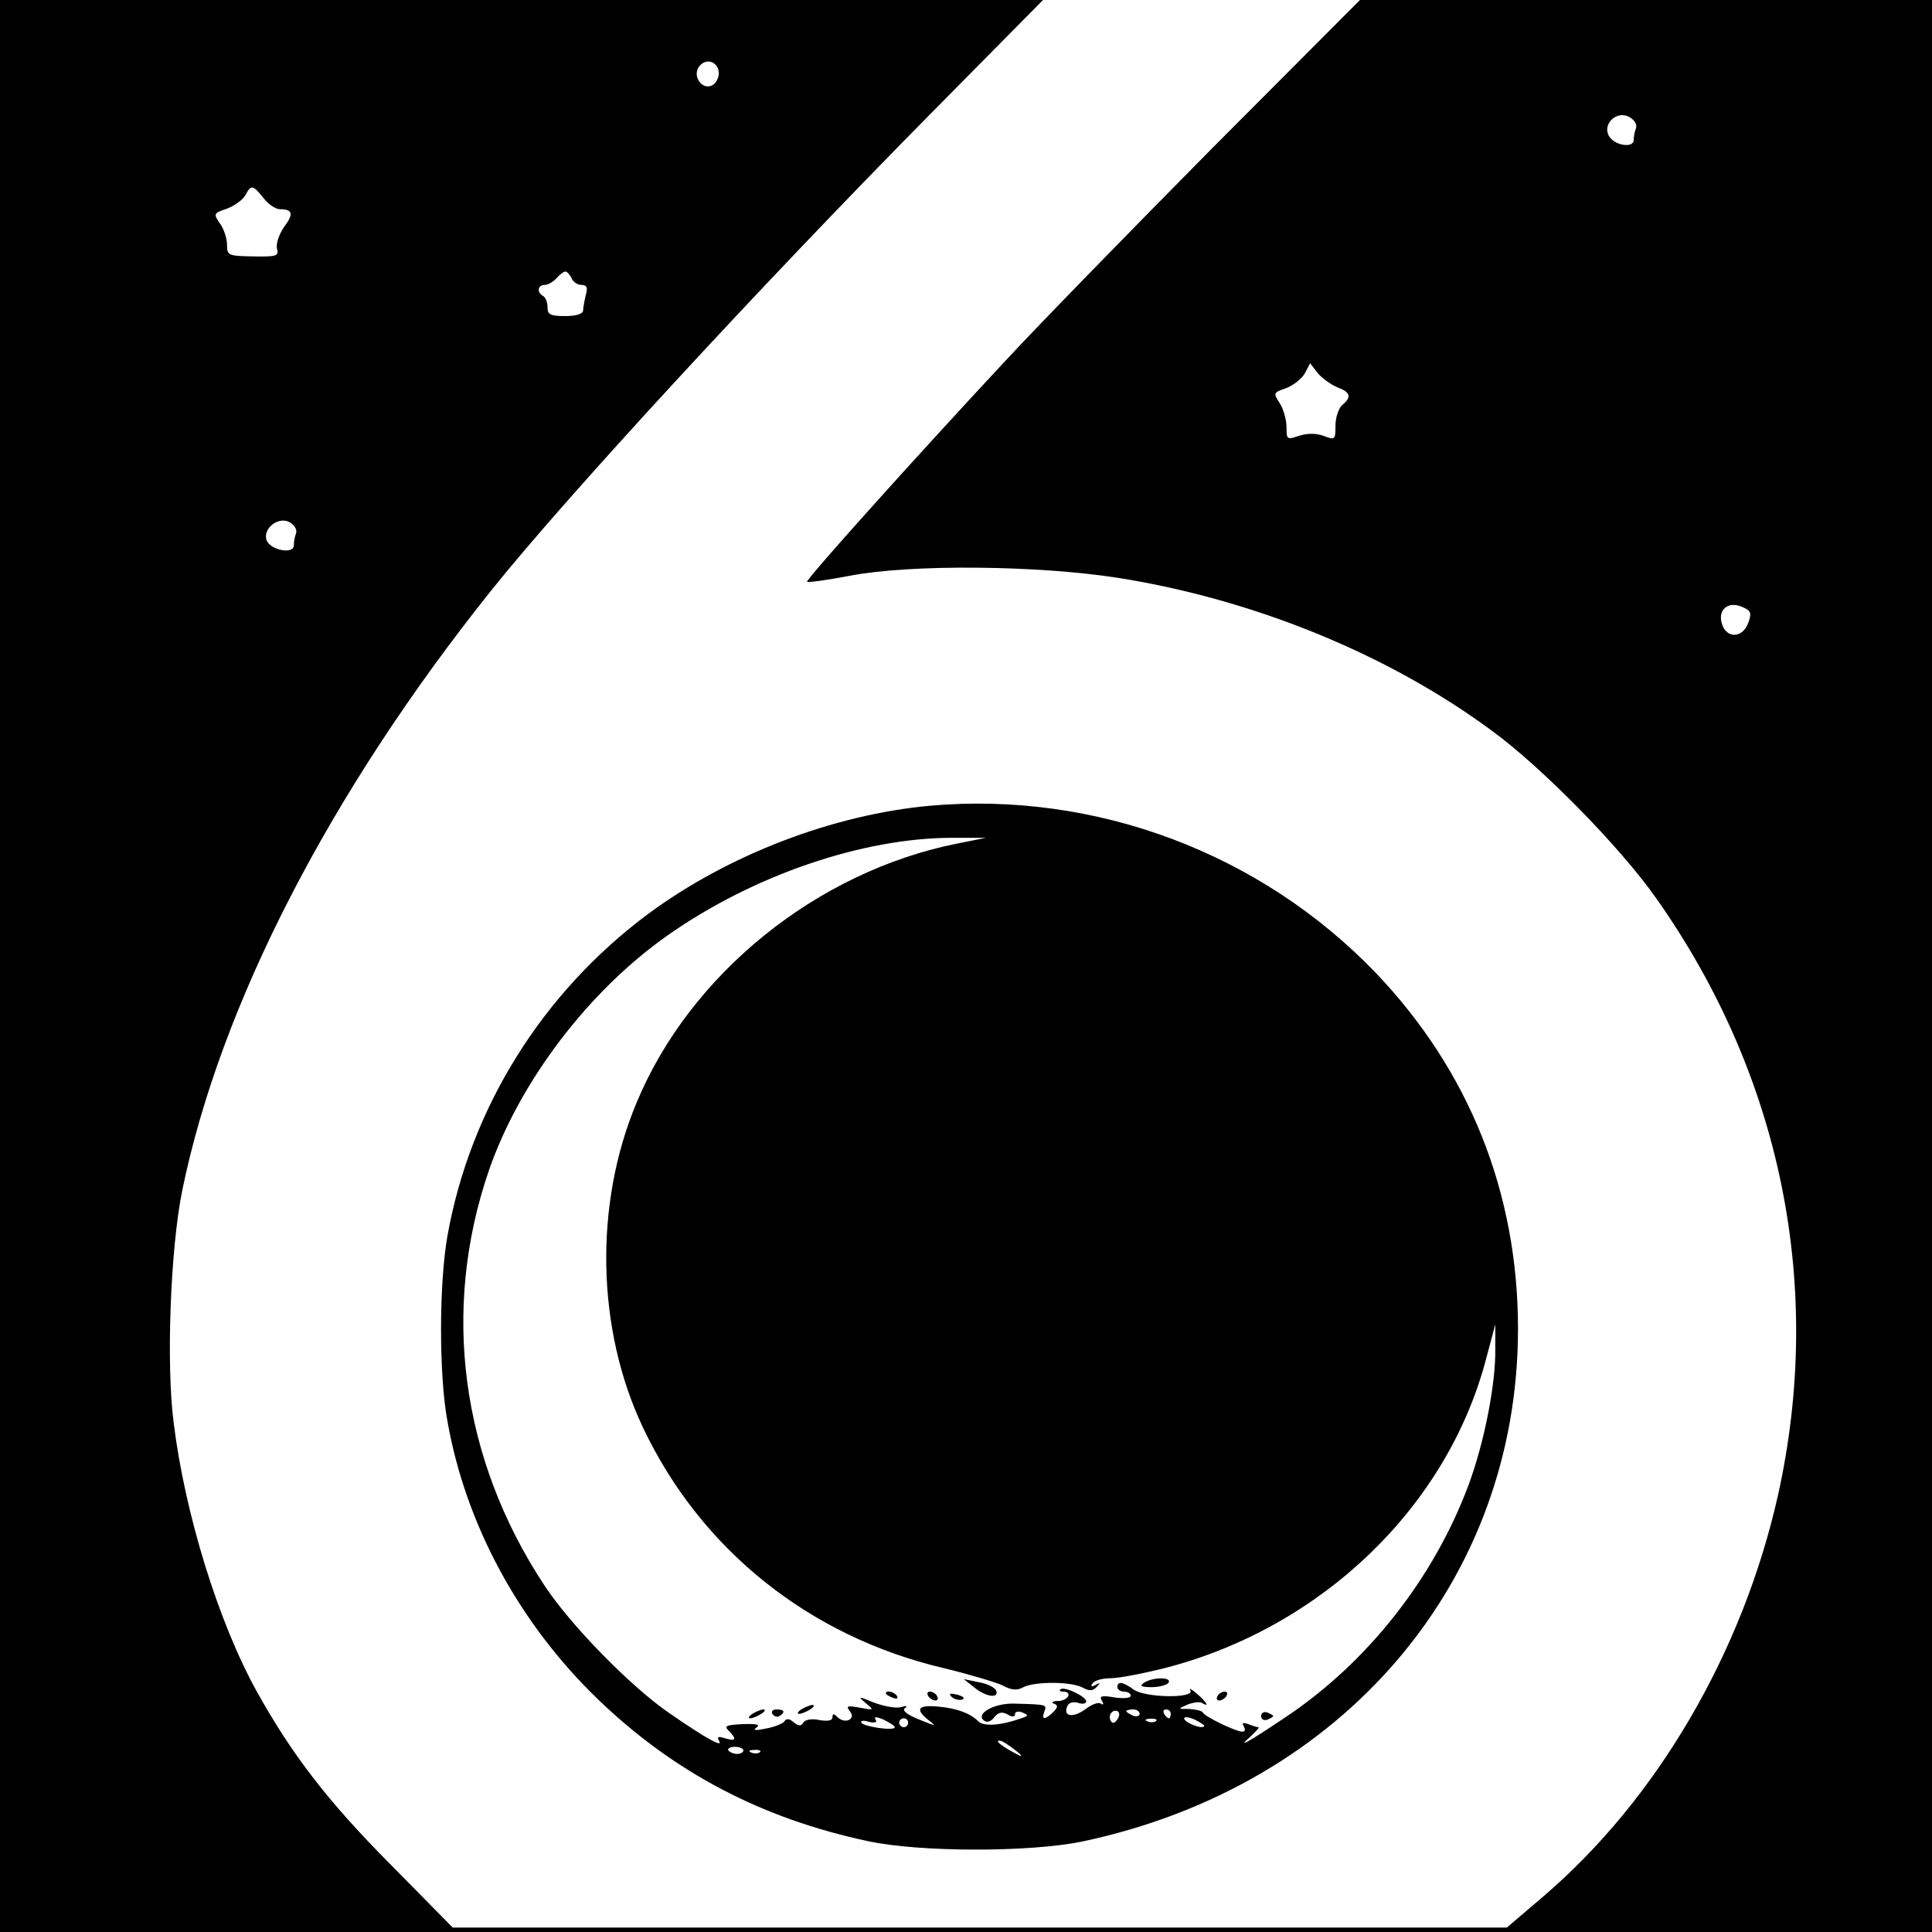
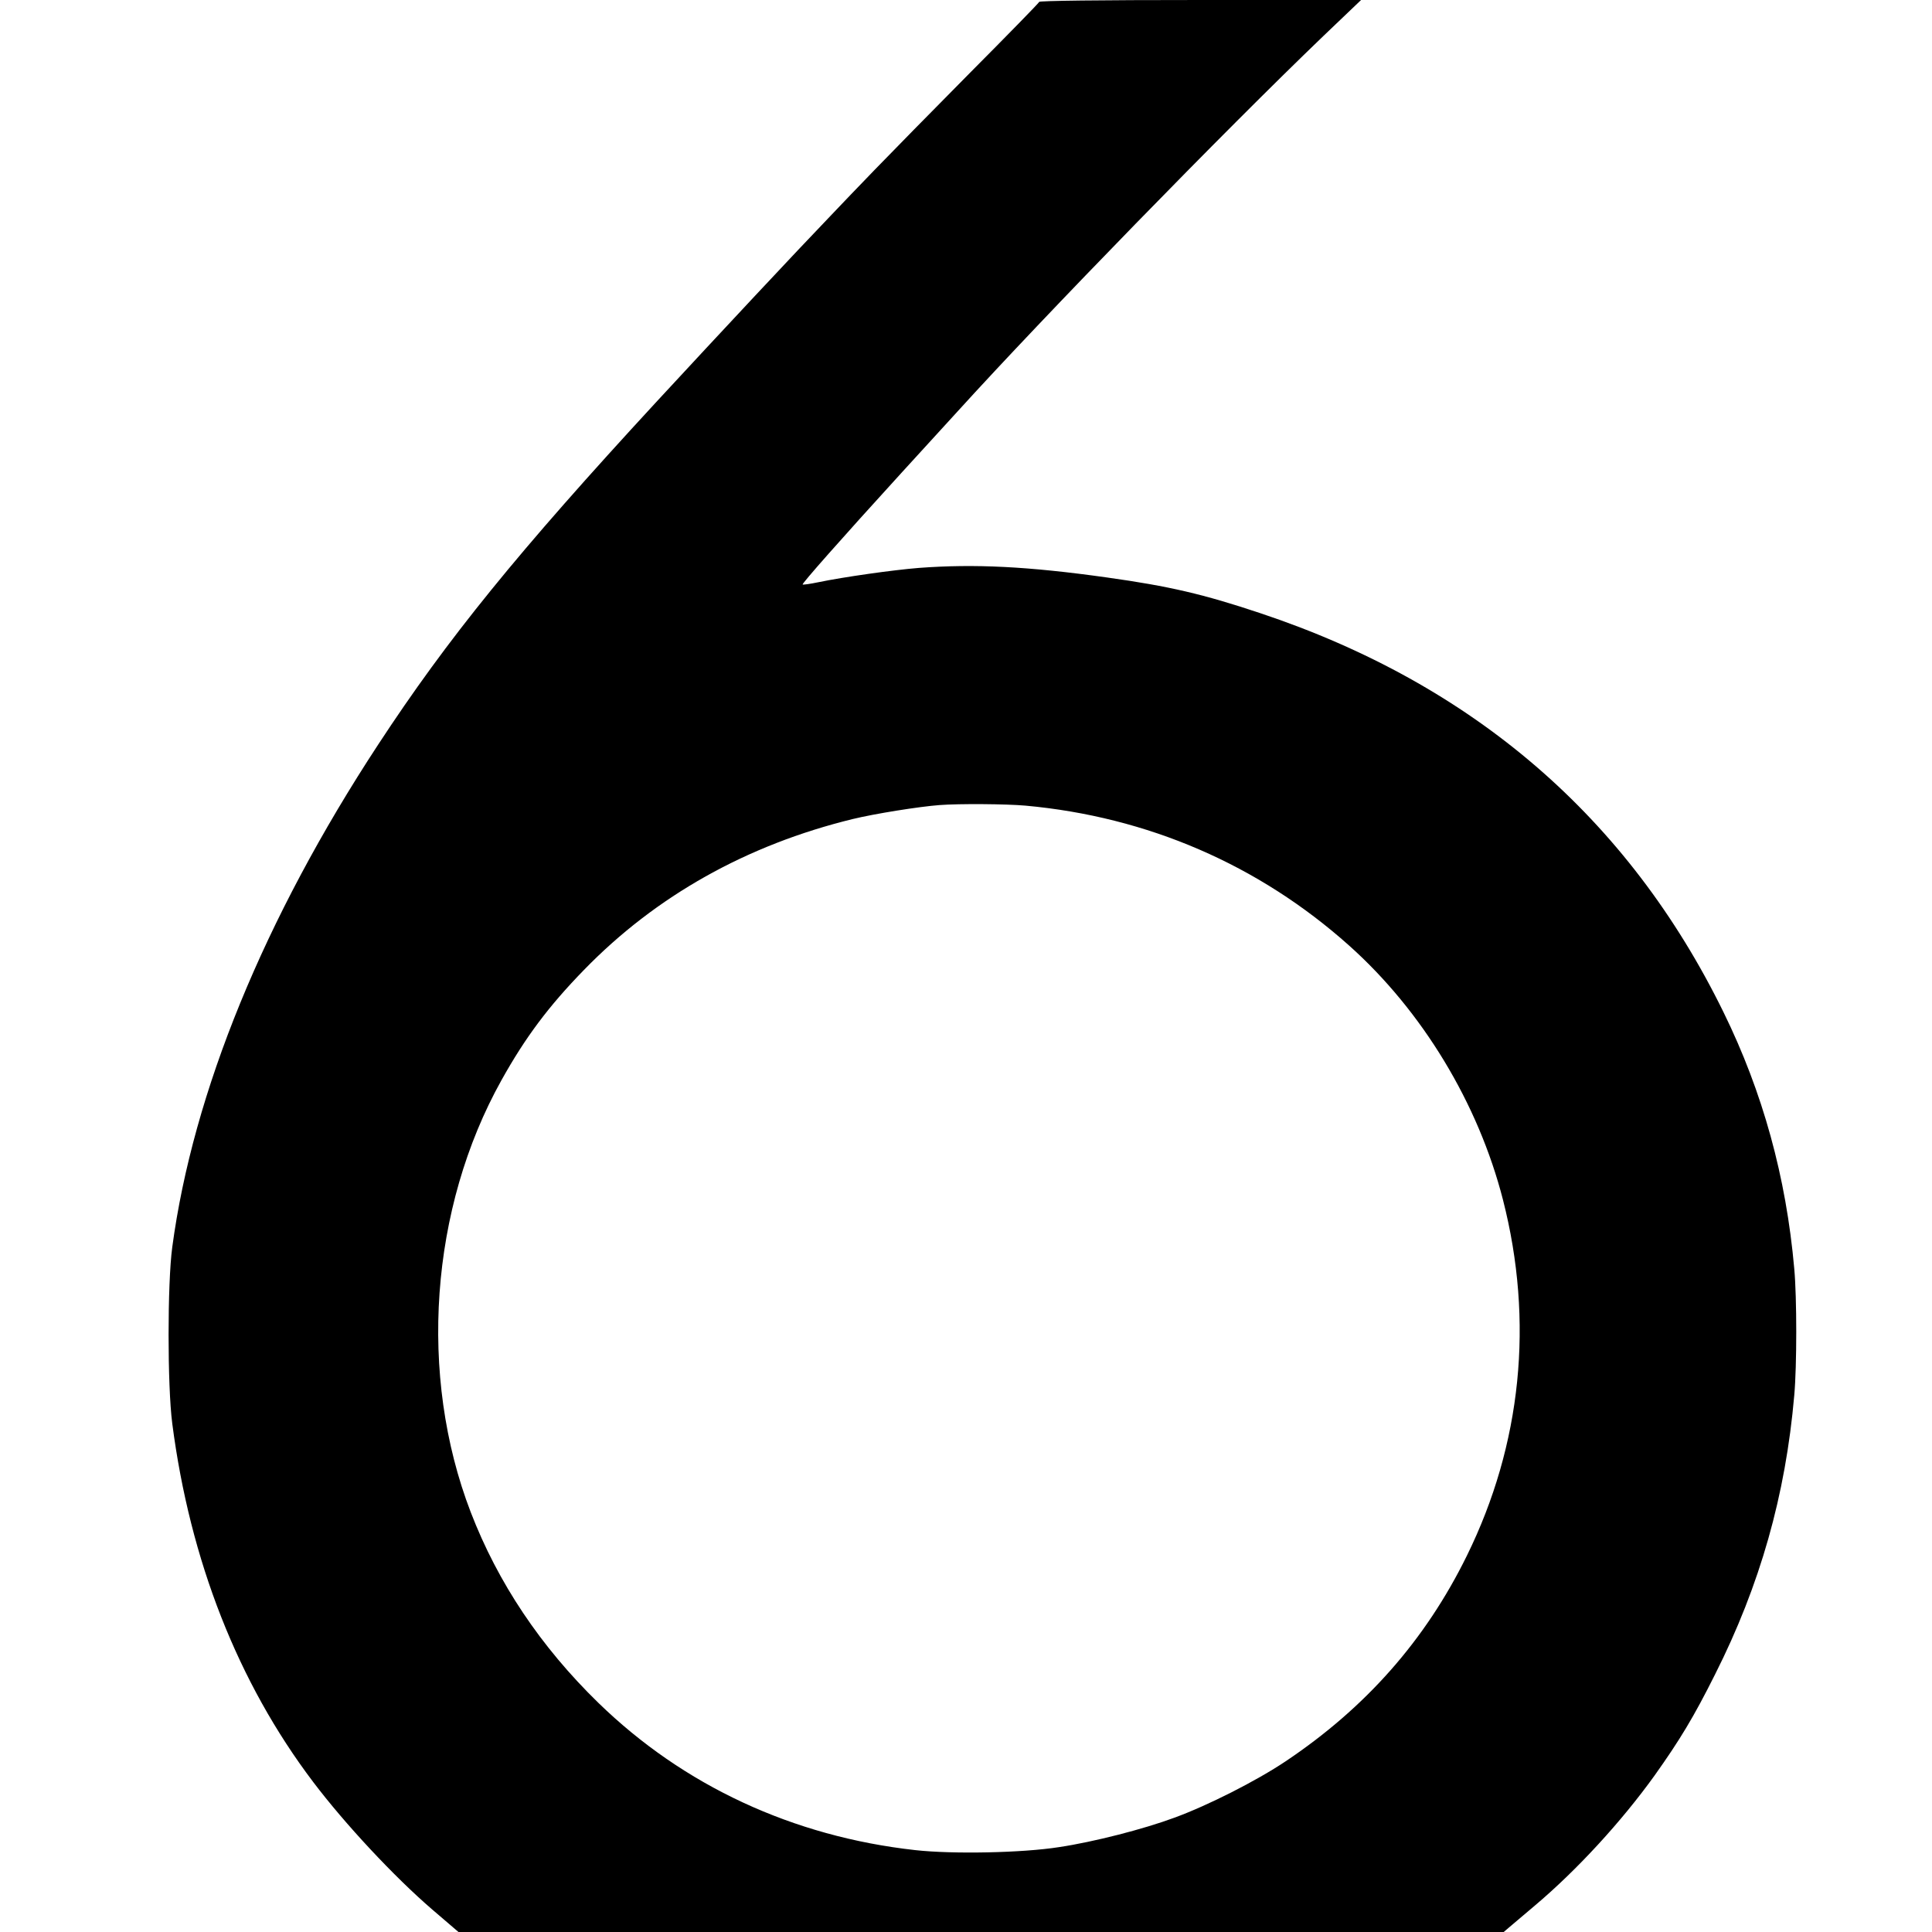
- <svg xmlns="http://www.w3.org/2000/svg" version="1.0" width="434pt" height="434pt" viewBox="0 0 434 434" preserveAspectRatio="xMidYMid meet">
-   <g transform="translate(0,434) scale(0.1,-0.1)" fill="#000000" stroke="none">
-     <path d="M0 2170 l0 -2170 2170 0 2170 0 0 2170 0 2170 -643 0 -642 0 -331 -332 c-181 -183 -391 -398 -465 -478 -206 -221 -450 -493 -446 -497 2 -2 46 4 98 14 138 26 420 23 600 -5 304 -48 607 -171 841 -344 112 -82 289 -262 370 -378 280 -398 376 -871 272 -1339 -79 -352 -271 -682 -527 -901 l-82 -70 -1184 0 -1184 0 -141 143 c-139 140 -220 245 -299 387 -86 155 -162 400 -187 605 -17 132 -7 389 19 519 85 417 332 896 694 1349 168 210 599 678 986 1070 l254 257 -1172 0 -1171 0 0 -2170z m1612 1993 c-9 -23 -35 -23 -45 1 -10 26 21 50 40 31 8 -8 10 -21 5 -32z m2063 -111 c-3 -8 -5 -19 -5 -26 0 -20 -44 -13 -56 9 -15 28 20 59 48 41 10 -6 16 -17 13 -24z m-3083 -157 c11 -14 27 -25 37 -25 29 0 31 -11 9 -40 -11 -16 -18 -37 -16 -48 5 -17 0 -19 -53 -18 -56 1 -59 2 -59 26 0 14 -7 36 -16 48 -15 22 -14 23 15 33 17 6 36 20 42 30 13 25 17 24 41 -6z m692 -180 c3 -8 13 -15 22 -15 12 0 15 -6 10 -22 -3 -13 -6 -29 -6 -35 0 -8 -15 -13 -40 -13 -33 0 -40 3 -40 19 0 11 -4 23 -10 26 -15 9 -12 25 4 25 7 0 19 7 26 15 7 8 16 15 20 15 4 0 10 -7 14 -15z m1720 -245 c30 -11 33 -22 11 -40 -8 -7 -15 -28 -15 -46 0 -32 -1 -33 -27 -23 -17 6 -36 6 -55 0 -27 -9 -28 -9 -28 20 0 16 -7 40 -15 53 -15 23 -15 24 14 34 16 6 35 21 42 33 l12 23 17 -22 c10 -12 30 -26 44 -32z m-2339 -328 c-3 -8 -5 -20 -5 -27 0 -21 -52 -11 -61 11 -10 27 28 56 53 40 10 -6 16 -17 13 -24z m3262 -202 c-13 -34 -49 -35 -59 -1 -10 32 15 52 47 37 19 -8 20 -14 12 -36z" />
-     <path d="M2089 2530 c-218 -20 -453 -110 -633 -243 -238 -177 -400 -437 -451 -724 -19 -109 -19 -312 0 -415 41 -233 162 -456 340 -627 170 -163 366 -266 605 -317 117 -25 362 -25 480 -1 588 124 980 585 980 1152 0 306 -110 580 -319 799 -259 270 -630 409 -1002 376z m61 -85 c-315 -63 -600 -293 -720 -582 -96 -229 -90 -509 14 -729 130 -275 374 -470 675 -541 58 -14 118 -32 133 -39 20 -11 33 -12 47 -4 26 13 107 13 133 -1 15 -8 23 -8 32 2 8 9 8 10 -3 4 -9 -5 -12 -4 -7 3 4 7 22 12 40 12 19 0 76 11 127 24 351 92 632 364 718 696 l20 75 0 -56 c1 -77 -24 -206 -59 -302 -78 -211 -228 -402 -413 -525 -88 -59 -109 -70 -78 -43 13 12 21 21 18 21 -3 0 -13 3 -23 7 -12 4 -15 3 -10 -5 4 -7 3 -12 -3 -12 -15 0 -85 34 -89 43 -2 4 -16 7 -30 8 -27 0 -27 0 -4 10 13 5 28 7 33 3 17 -10 9 3 -13 22 -12 10 -18 13 -14 7 11 -19 -103 -17 -128 2 -23 17 -36 19 -36 5 0 -5 7 -10 15 -10 8 0 15 -4 15 -9 0 -6 -16 -7 -37 -4 -28 5 -34 3 -28 -7 5 -8 4 -11 -2 -7 -6 4 -21 -2 -34 -12 -27 -20 -51 -18 -42 5 3 9 13 12 24 9 11 -4 19 -2 19 3 0 11 -50 35 -58 27 -3 -3 0 -5 6 -5 22 0 12 -20 -10 -21 -13 0 -17 -3 -11 -6 10 -3 10 -8 -1 -19 -19 -18 -27 -18 -20 1 6 16 6 16 -66 18 -47 2 -92 -24 -68 -39 6 -4 16 0 22 9 9 11 17 12 29 6 11 -7 17 -6 17 0 0 6 7 8 17 4 14 -6 14 -7 -3 -13 -45 -16 -84 -19 -96 -7 -18 18 -47 29 -87 33 -47 5 -56 -4 -29 -27 23 -18 23 -18 -19 -1 -27 11 -37 20 -30 25 7 5 3 6 -9 2 -11 -3 -38 2 -60 10 -36 15 -38 15 -19 -1 19 -16 19 -16 -14 -10 -28 5 -31 4 -22 -8 15 -18 -11 -30 -28 -13 -8 8 -11 8 -11 -1 0 -7 -10 -9 -29 -6 -17 4 -32 1 -36 -5 -5 -9 -11 -9 -22 0 -10 9 -17 9 -21 2 -4 -5 -23 -13 -42 -16 -23 -5 -30 -4 -21 2 10 7 1 9 -30 8 -38 -2 -43 -4 -32 -15 19 -19 16 -24 -8 -17 -15 5 -19 4 -14 -5 11 -17 -25 2 -112 62 -87 60 -223 199 -281 288 -187 284 -231 618 -124 930 69 200 224 404 402 529 192 135 438 219 640 219 l75 0 -65 -13z m363 -1962 c-3 -7 -8 -13 -12 -13 -4 0 -8 6 -8 13 0 8 6 14 13 14 7 0 10 -6 7 -14z m47 7 c0 -5 -7 -7 -15 -4 -8 4 -15 8 -15 10 0 2 7 4 15 4 8 0 15 -4 15 -10z m70 0 c0 -5 -2 -10 -4 -10 -3 0 -8 5 -11 10 -3 6 -1 10 4 10 6 0 11 -4 11 -10z m-620 -30 c0 -9 -69 1 -75 10 -3 5 5 6 17 2 13 -3 19 -1 15 5 -5 7 2 7 18 0 14 -7 25 -14 25 -17z m695 2 c-6 -7 -45 9 -45 18 0 4 11 3 24 -3 14 -7 23 -13 21 -15z m-665 8 c0 -5 -4 -10 -10 -10 -5 0 -10 5 -10 10 0 6 5 10 10 10 6 0 10 -4 10 -10z m557 4 c-3 -3 -12 -4 -19 -1 -8 3 -5 6 6 6 11 1 17 -2 13 -5z m-317 -65 c17 -13 18 -17 5 -10 -33 17 -51 31 -40 31 6 0 21 -10 35 -21z m-610 -1 c0 -4 -6 -8 -14 -8 -8 0 -17 4 -20 8 -2 4 4 8 15 8 10 0 19 -4 19 -8z m37 -4 c-3 -3 -12 -4 -19 -1 -8 3 -5 6 6 6 11 1 17 -2 13 -5z" />
-     <path d="M2189 549 c26 -21 55 -25 49 -7 -3 7 -20 16 -39 19 l-34 7 24 -19z" />
-     <path d="M2570 560 c-11 -7 -7 -10 17 -10 17 0 35 5 38 10 8 13 -35 13 -55 0z" />
-     <path d="M1990 536 c0 -2 7 -7 16 -10 8 -3 12 -2 9 4 -6 10 -25 14 -25 6z" />
-     <path d="M2085 530 c3 -5 11 -10 16 -10 6 0 7 5 4 10 -3 6 -11 10 -16 10 -6 0 -7 -4 -4 -10z" />
-     <path d="M2138 528 c5 -5 16 -8 23 -6 8 3 3 7 -10 11 -17 4 -21 3 -13 -5z" />
-     <path d="M2735 530 c-3 -5 -2 -10 4 -10 5 0 13 5 16 10 3 6 2 10 -4 10 -5 0 -13 -4 -16 -10z" />
-     <path d="M1800 500 c-8 -5 -10 -10 -5 -10 6 0 17 5 25 10 8 5 11 10 5 10 -5 0 -17 -5 -25 -10z" />
-     <path d="M1690 490 c-8 -5 -10 -10 -5 -10 6 0 17 5 25 10 8 5 11 10 5 10 -5 0 -17 -5 -25 -10z" />
-     <path d="M1735 490 c4 -6 11 -8 16 -5 14 9 11 15 -7 15 -8 0 -12 -5 -9 -10z" />
-     <path d="M2833 485 c0 -7 6 -11 14 -8 7 3 13 6 13 8 0 2 -6 5 -13 8 -8 3 -14 -1 -14 -8z" />
+ <svg xmlns="http://www.w3.org/2000/svg" version="1.0" width="1024pt" height="1024pt" viewBox="0 0 1024 1024" preserveAspectRatio="xMidYMid meet">
+   <g transform="translate(0,1024) scale(0.1,-0.1)" fill="#000000" stroke="none">
+     <path d="M5508 10230 c-1 -5 -165 -173 -363 -372 -198 -200 -427 -433 -509 -518 -82 -85 -188 -195 -235 -245 -177 -184 -579 -614 -922 -985 -737 -799 -1106 -1254 -1475 -1817 -604 -921 -981 -1843 -1091 -2663 -26 -193 -26 -734 0 -935 94 -726 348 -1373 747 -1900 168 -222 428 -501 630 -675 47 -40 97 -83 112 -96 l28 -24 2770 0 2770 0 28 24 c15 13 77 65 137 116 223 188 459 445 635 690 133 187 207 309 320 535 239 474 374 951 420 1480 14 156 14 517 0 670 -43 487 -167 936 -375 1360 -505 1031 -1327 1739 -2455 2115 -302 101 -483 143 -811 189 -420 59 -702 73 -998 51 -138 -11 -399 -48 -534 -76 -43 -9 -80 -14 -83 -12 -4 5 195 231 525 593 135 148 269 294 296 324 462 509 1413 1485 1939 1990 l200 191 -851 0 c-545 0 -853 -4 -855 -10z m-73 -4260 c647 -59 1236 -313 1716 -742 388 -347 684 -836 815 -1347 165 -645 99 -1296 -191 -1886 -220 -448 -536 -806 -962 -1091 -154 -103 -410 -233 -588 -298 -164 -61 -430 -129 -611 -156 -196 -31 -565 -38 -763 -16 -649 72 -1229 342 -1680 781 -305 297 -532 636 -676 1010 -279 725 -216 1611 163 2290 126 226 249 391 437 584 382 393 864 663 1425 800 115 28 352 66 460 74 105 8 353 6 455 -3z" />
  </g>
</svg>
